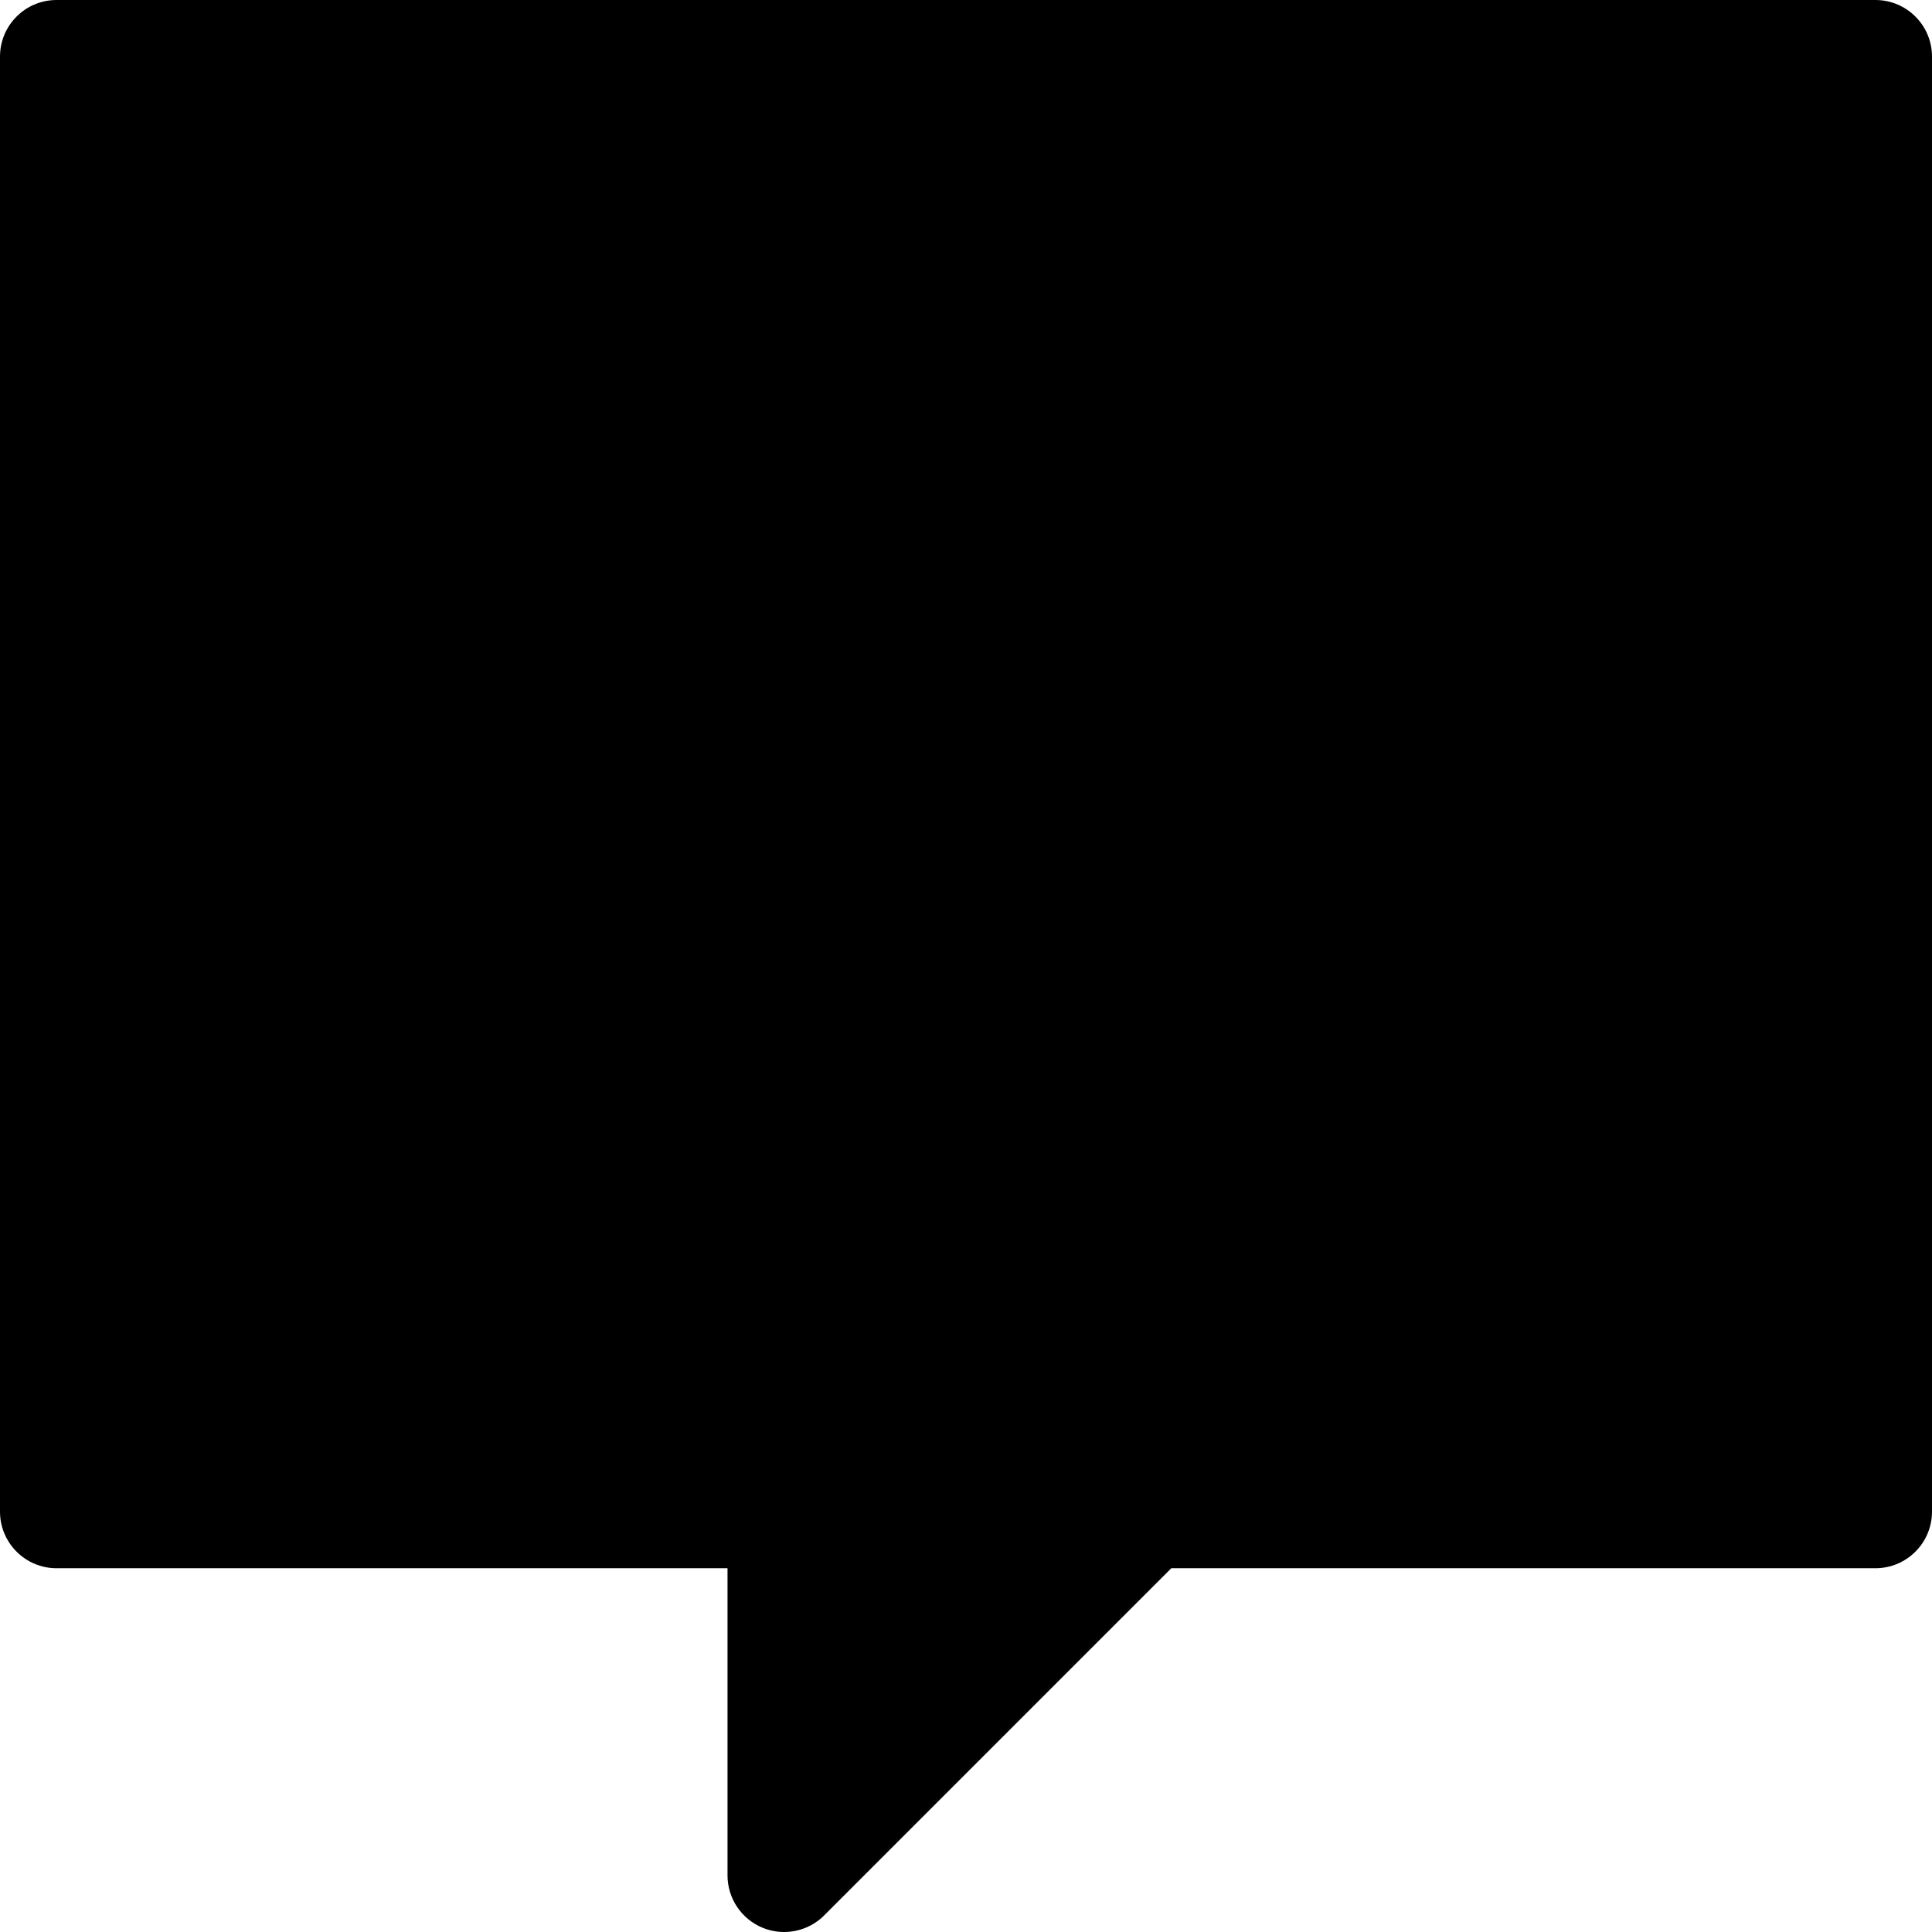
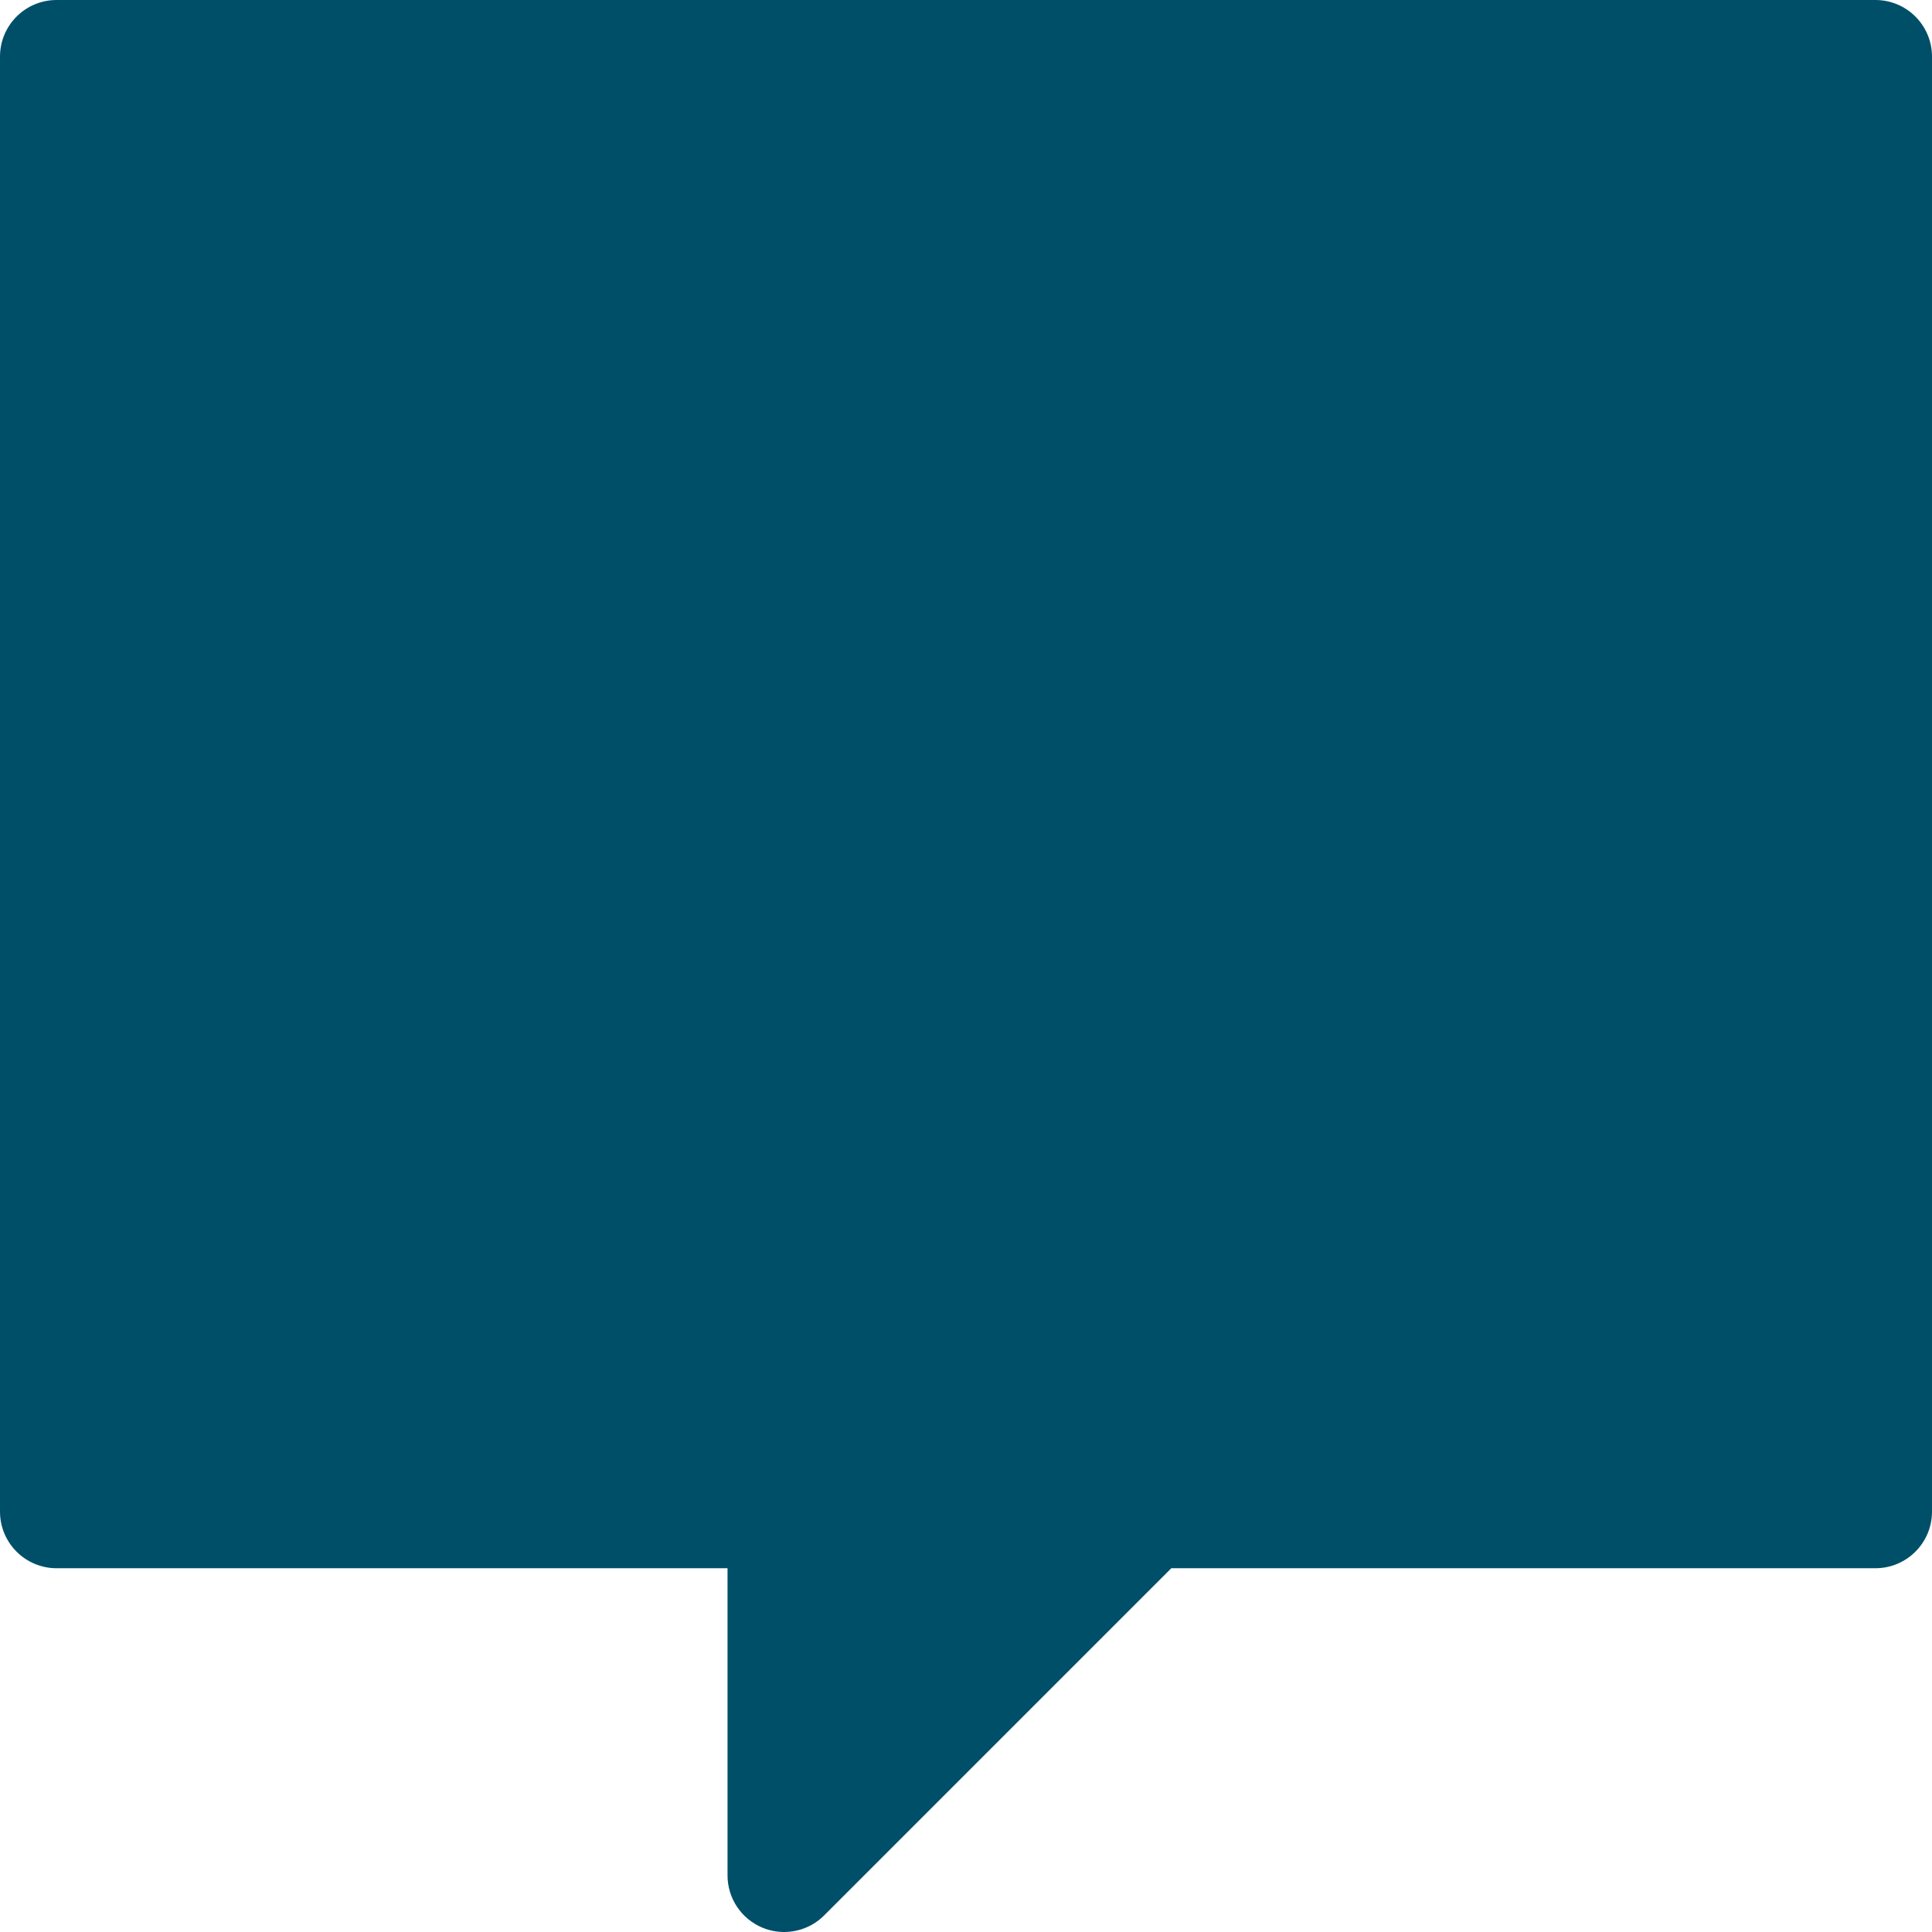
- <svg xmlns="http://www.w3.org/2000/svg" version="1.1" id="Capa_1" x="0px" y="0px" viewBox="0 0 512 512" style="enable-background:new 0 0 512 512;" xml:space="preserve">
-   <g>
-     <g>
-       <path d="M497,0H15C6.716,0,0,6.716,0,15v385.6c0,8.284,6.716,15,15,15h177.801V497c0,6.067,3.654,11.536,9.26,13.858    c1.855,0.769,3.805,1.142,5.736,1.142c3.904,0,7.74-1.524,10.61-4.394l92.005-92.007H497c8.283,0,15-6.716,15-15V15    C512,6.716,505.283,0,497,0z" />
-     </g>
-   </g>
-   <g>
- </g>
-   <g>
- </g>
-   <g>
- </g>
-   <g>
- </g>
-   <g>
- </g>
-   <g>
- </g>
-   <g>
- </g>
-   <g>
- </g>
-   <g>
- </g>
-   <g>
- </g>
-   <g>
- </g>
-   <g>
- </g>
-   <g>
- </g>
-   <g>
- </g>
-   <g>
- </g>
+ <svg xmlns="http://www.w3.org/2000/svg" width="100%" height="100%" viewBox="0 0 512 512" version="1.1" xml:space="preserve" style="fill-rule:evenodd;clip-rule:evenodd;stroke-linejoin:round;stroke-miterlimit:1.414;">
+   <path d="M497,0l-482,0c-8.284,0 -15,6.716 -15,15l0,385.6c0,8.284 6.716,15 15,15l177.801,0l0,81.4c0,6.067 3.654,11.536 9.26,13.858c1.855,0.769 3.805,1.142 5.736,1.142c3.904,0 7.74,-1.524 10.61,-4.394l92.005,-92.007l186.588,0c8.283,0 15,-6.716 15,-15l0,-385.599c0,-8.284 -6.717,-15 -15,-15Z" style="fill:#004f69;fill-rule:nonzero;" />
</svg>
